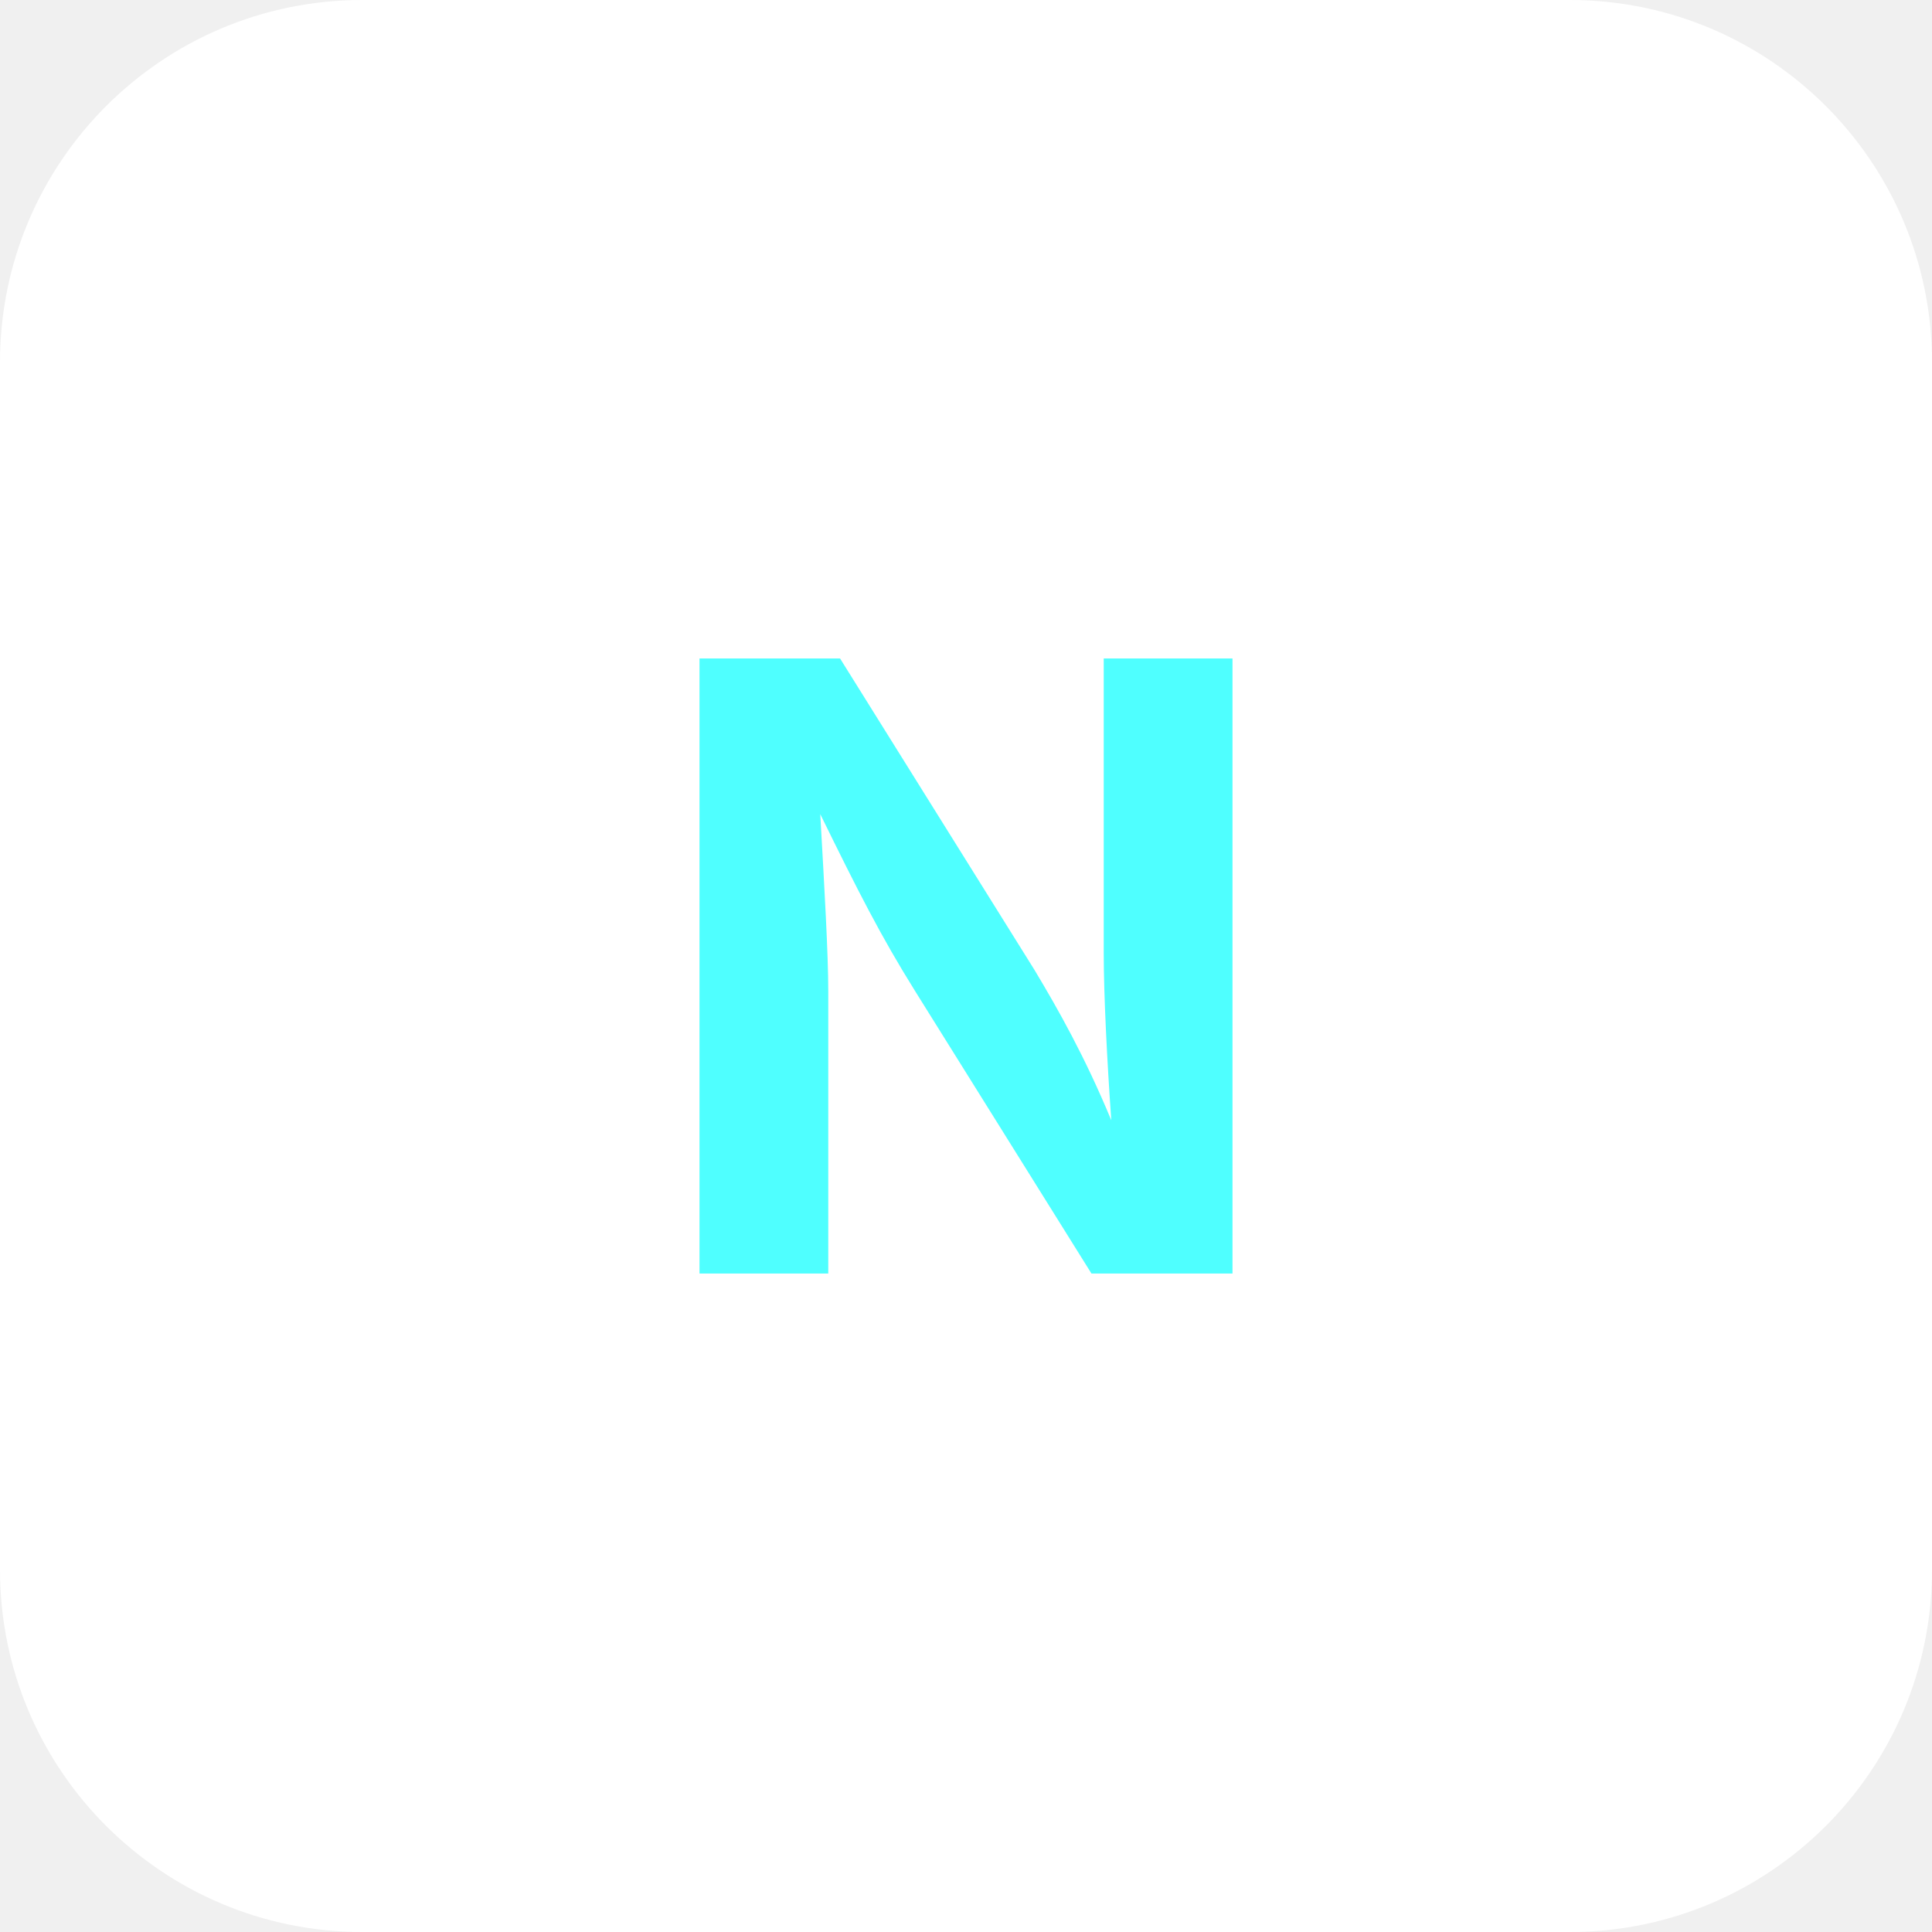
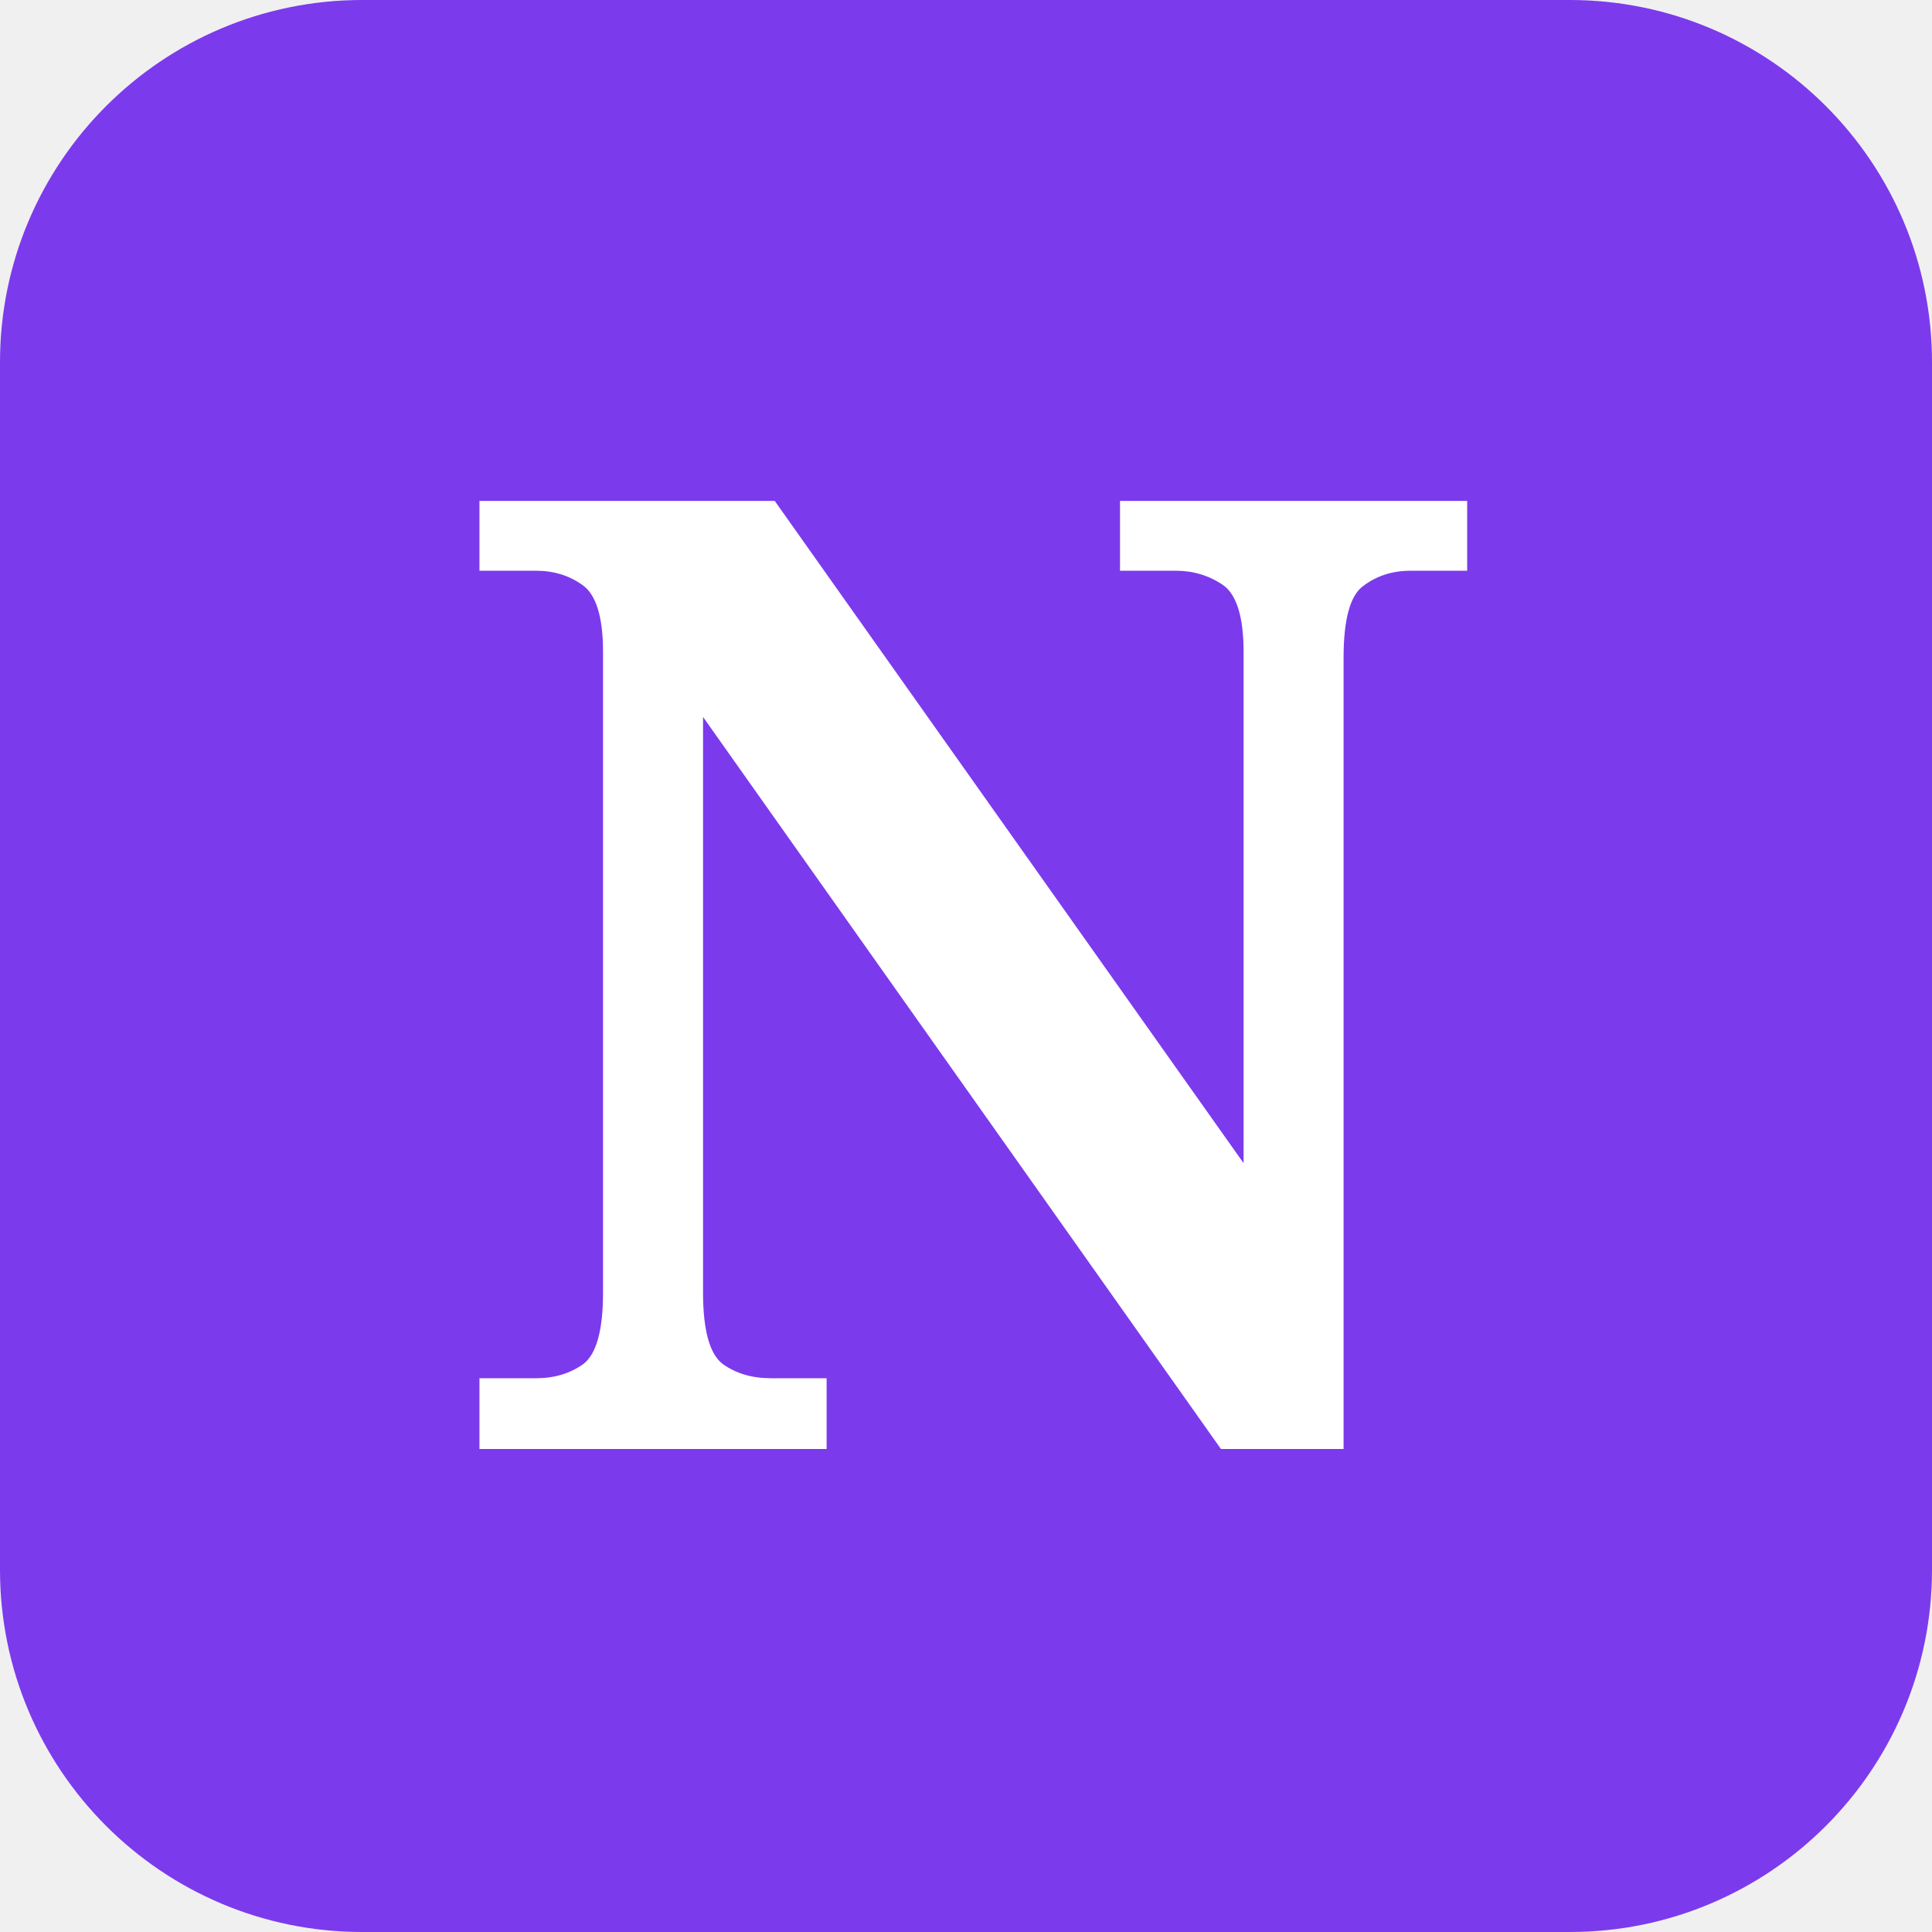
- <svg xmlns="http://www.w3.org/2000/svg" viewBox="0 0 64 64">
-   <defs>
-     <linearGradient id="g" x1="0" x2="1" y1="0.2" y2="0.8">
-       <stop offset="0" stop-color="#0b0b0c" />
-       <stop offset="0.5" stop-color="#2a2a2c" />
-       <stop offset="1" stop-color="#4fffff" />
-     </linearGradient>
-   </defs>
-   <rect width="64" height="64" rx="12" fill="#ffffff" />
-   <text x="50%" y="50%" dominant-baseline="central" text-anchor="middle" font-family="Aktiv Grotesk, Inter, Arial, sans-serif" font-size="28" font-weight="700" fill="#4fffff" letter-spacing="1.5">N</text>
+ <svg xmlns="http://www.w3.org/2000/svg" viewBox="0 0 32 32">
+   <rect width="32" height="32" rx="6" fill="#7C3AED" />
+   <text x="16" y="24" font-family="Georgia, serif" font-size="22" font-weight="bold" fill="white" text-anchor="middle">N</text>
</svg>
